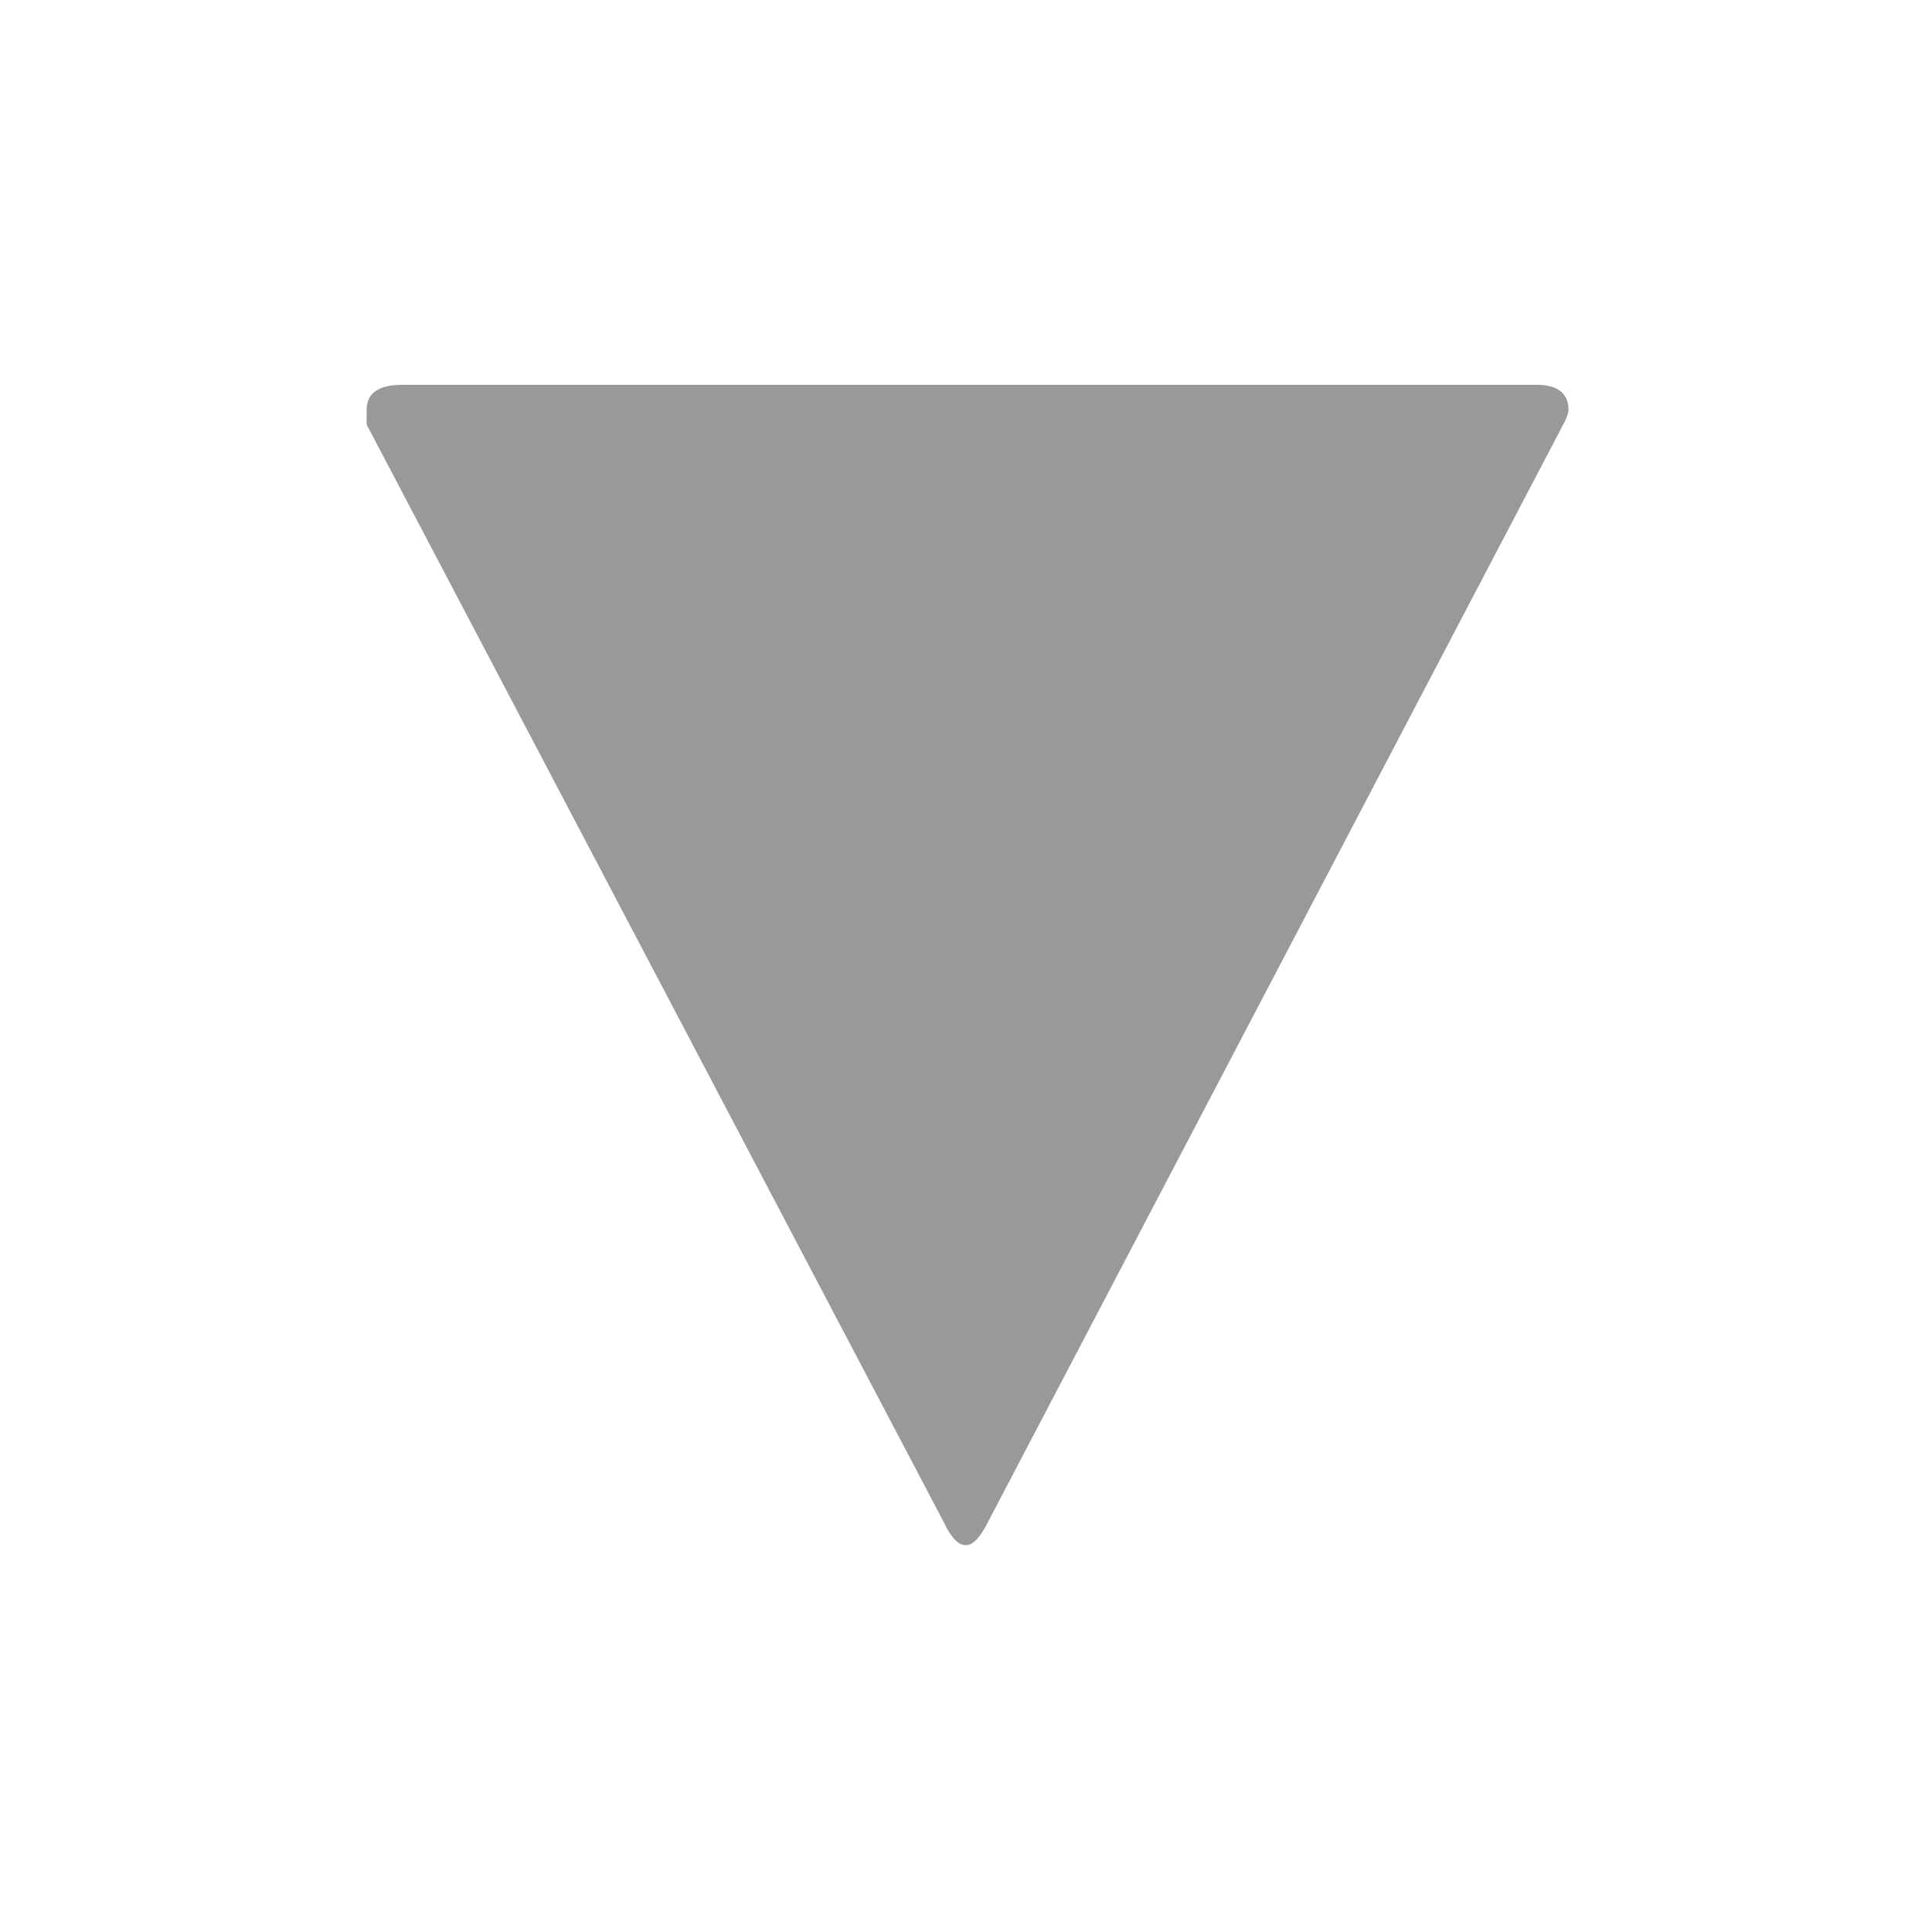
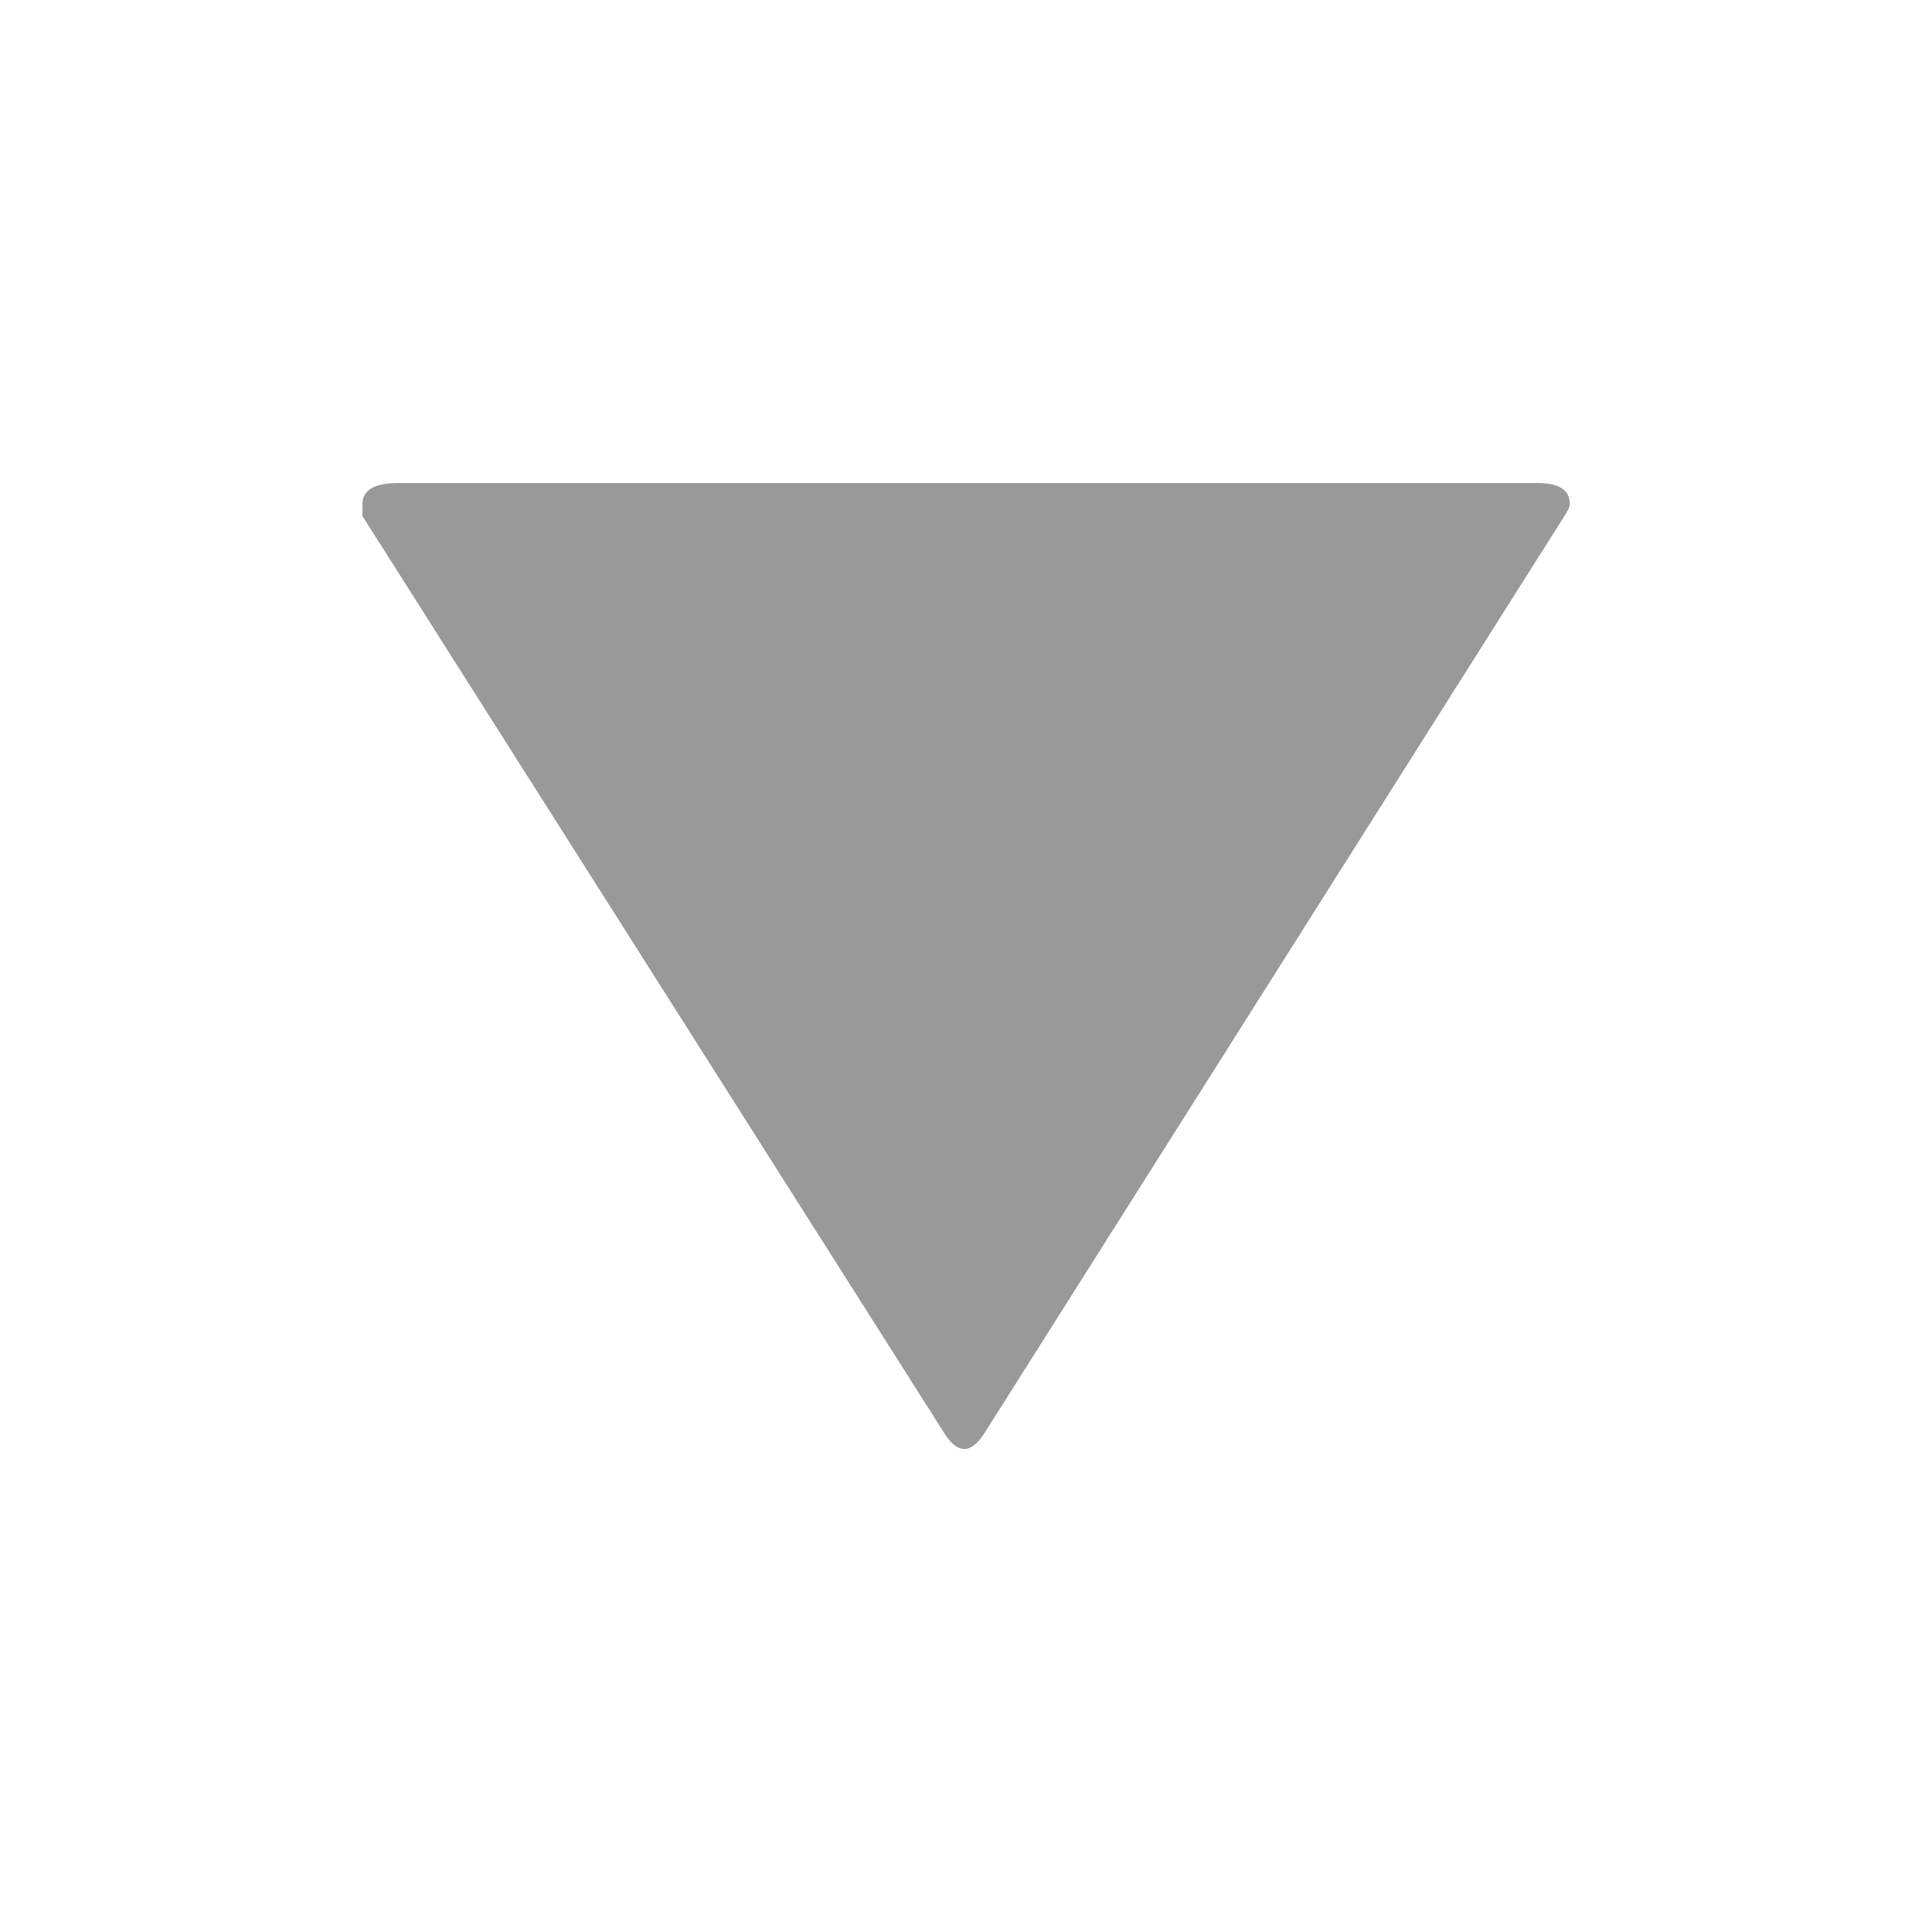
- <svg xmlns="http://www.w3.org/2000/svg" width="16" height="16" viewBox="0 0 3.81 3.81" version="1.1" id="svg8">
+ <svg xmlns="http://www.w3.org/2000/svg" width="16" height="16" viewBox="0 0 16 16" version="1.1" id="svg8">
  <defs id="defs2" />
-   <g id="layer1" transform="translate(131.6976,-128.4555)">
-     <g aria-label="⏷" transform="matrix(1.136221,0,0,1.151657,19.0202,-19.40581)" style="font-style:normal;font-weight:normal;font-size:2.902px;line-height:1.25;font-family:sans-serif;letter-spacing:0px;word-spacing:0px;fill:_GCARRD_;fill-opacity:0.4;stroke:none;stroke-width:0.073" id="text817">
-       <path d="m -129.982,129.049 q 0.056,0 0.056,0.043 0,0.006 -0.006,0.019 l -1.003,1.888 q -0.019,0.037 -0.037,0.037 -0.019,0 -0.037,-0.037 l -1.003,-1.882 q 0,-0.012 0,-0.025 0,-0.043 0.062,-0.043 z" style="font-size:6.191px;fill:_GCARRD_;fill-opacity:0.4;stroke-width:0.073" id="path4706" />
+   <g id="layer1" transform="translate(130.7638,-115.6108)">
+     <g aria-label="⏷" transform="scale(1.09117,0.9164471)" style="font-style:normal;font-weight:normal;font-size:12.747px;line-height:1.25;font-family:sans-serif;letter-spacing:0px;word-spacing:0px;fill:_GCARR_;fill-opacity:0.4;stroke:none;stroke-width:0.319" id="text817">
+       <path d="m -108.169,130.516 q 0.245,0 0.245,0.19 0,0.027 -0.027,0.082 l -4.405,8.294 q -0.082,0.163 -0.163,0.163 -0.082,0 -0.163,-0.163 l -4.405,-8.267 q 0,-0.054 0,-0.109 0,-0.19 0.272,-0.19 z" style="font-size:27.194px;fill:_GCARR_;fill-opacity:0.4;stroke-width:0.319" id="path814" />
    </g>
  </g>
</svg>
